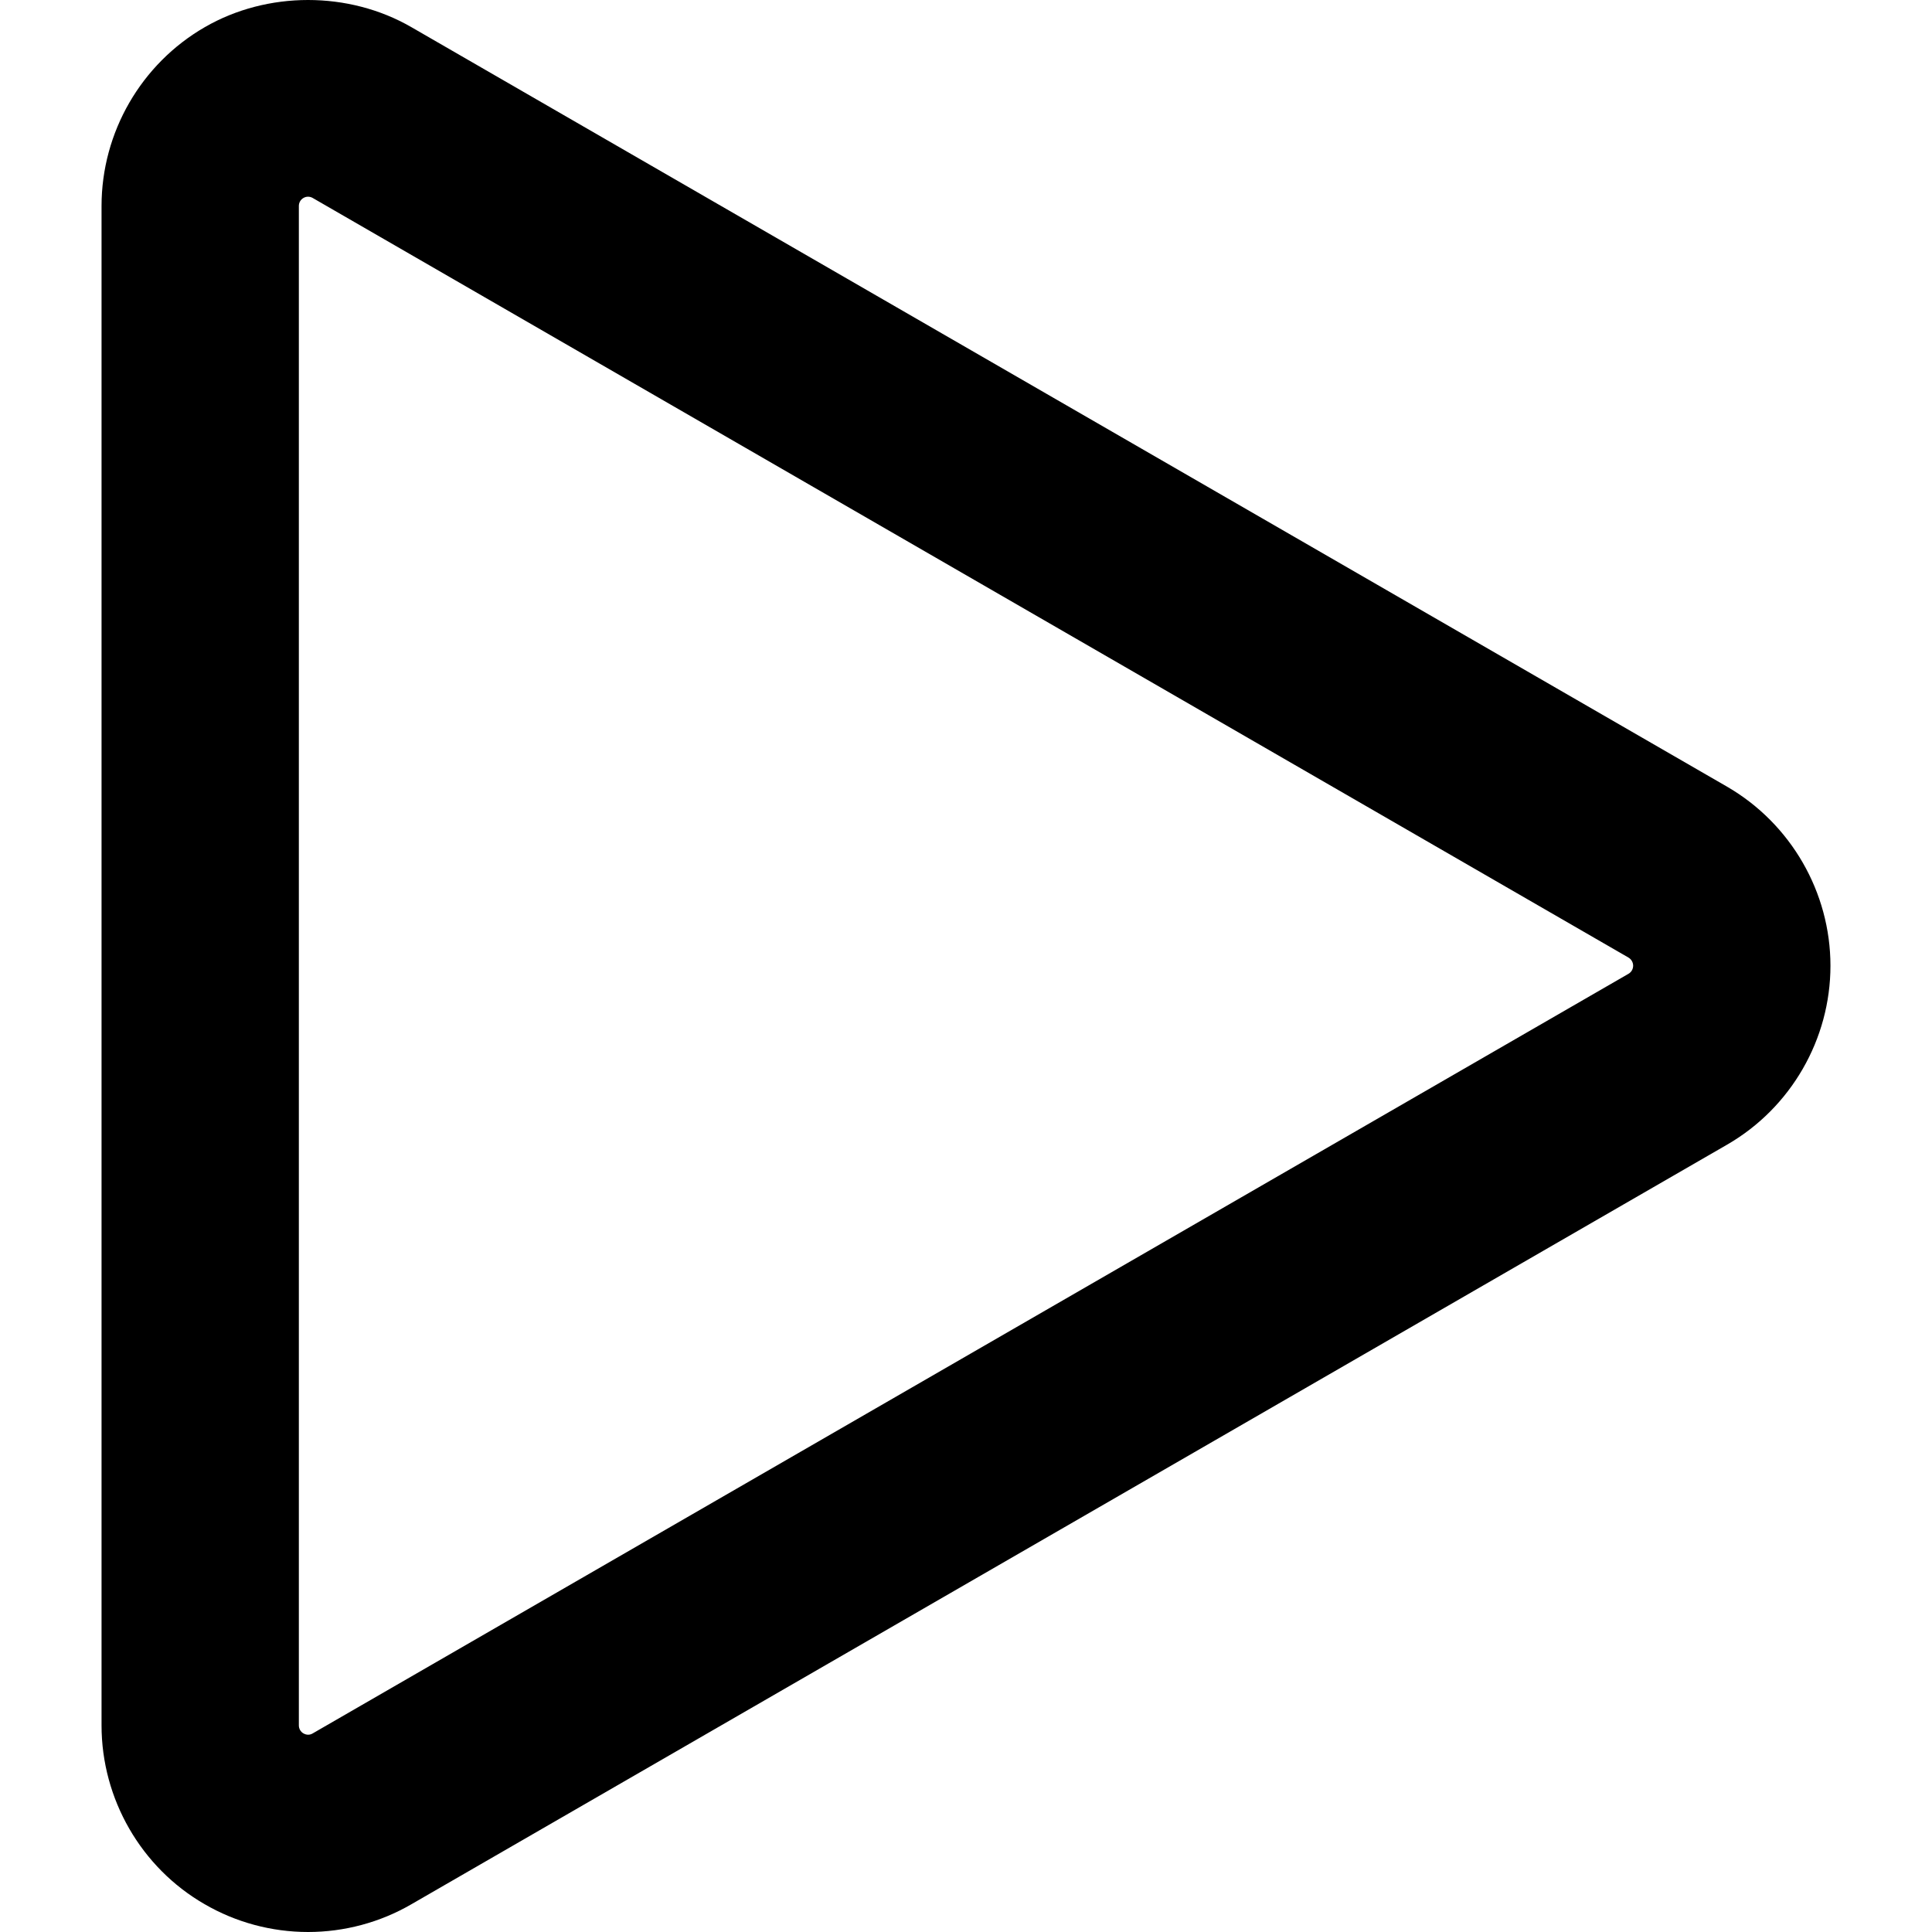
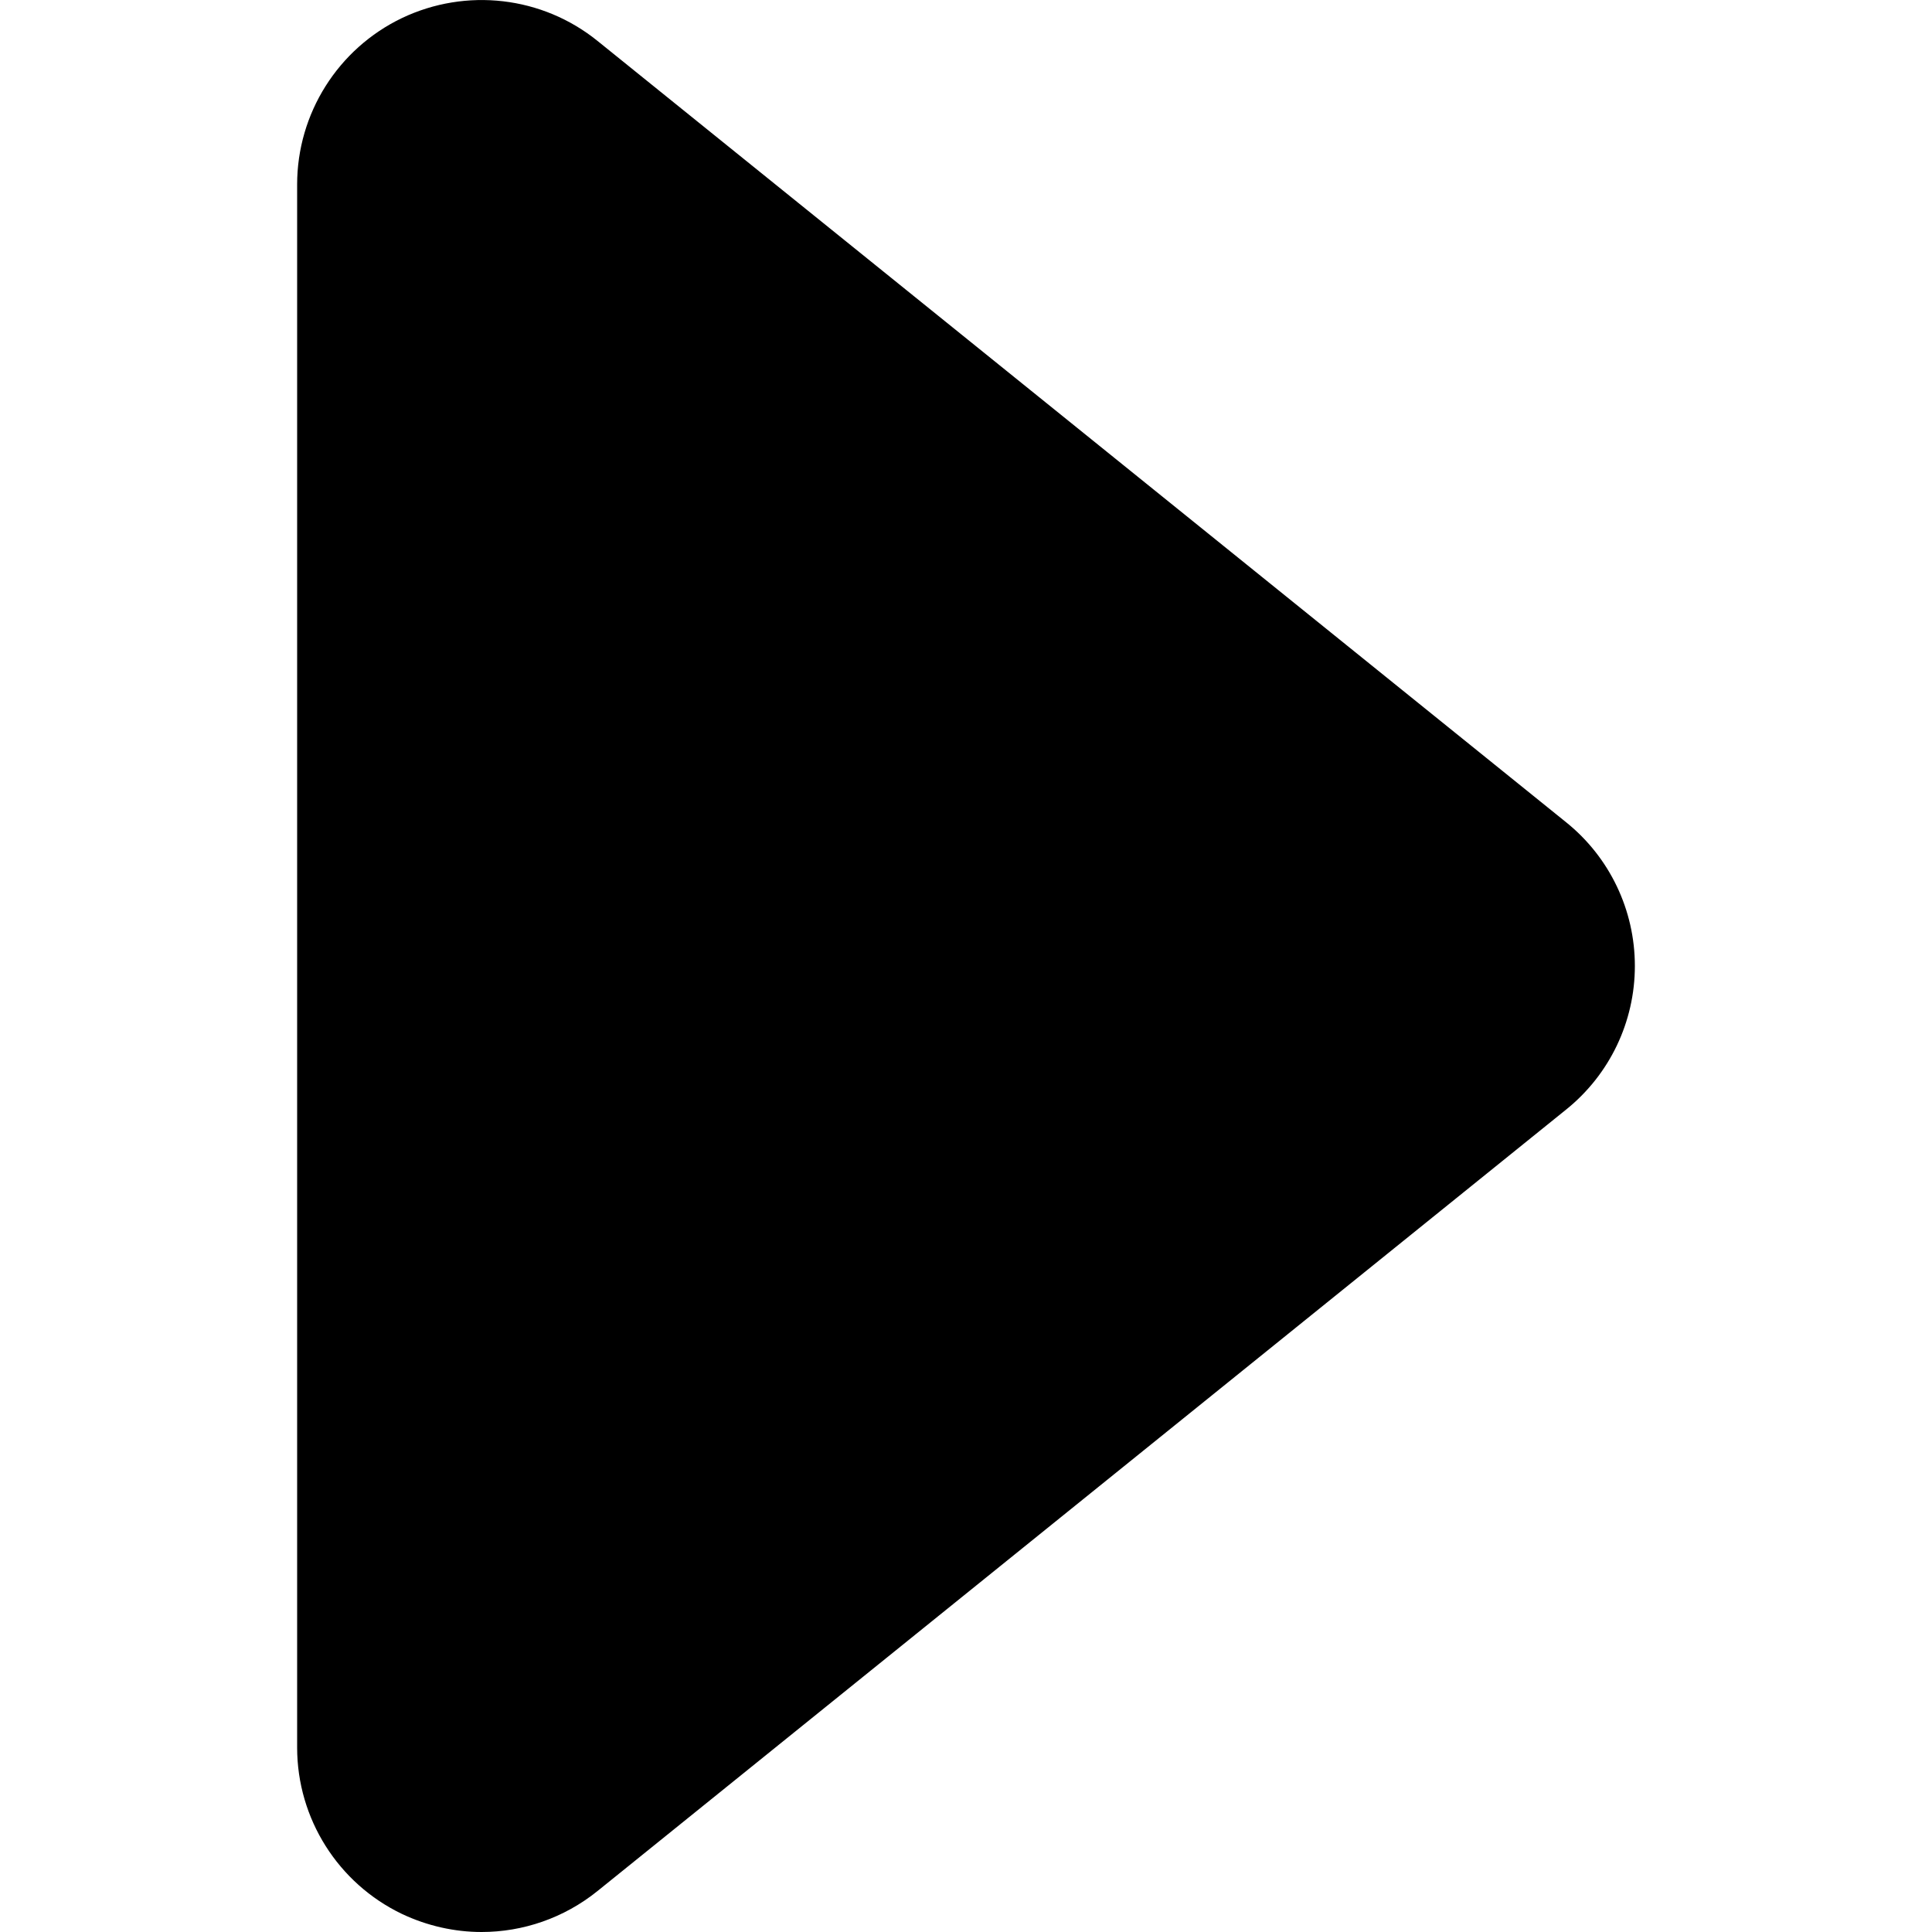
- <svg xmlns="http://www.w3.org/2000/svg" version="1.1" id="Capa_1" x="0px" y="0px" viewBox="0 0 58.752 58.752" style="enable-background:new 0 0 58.752 58.752;" xml:space="preserve">
+ <svg xmlns="http://www.w3.org/2000/svg" version="1.1" id="Capa_1" x="0px" y="0px" width="31.418px" height="31.418px" viewBox="0 0 31.418 31.418" style="enable-background:new 0 0 31.418 31.418;" xml:space="preserve">
  <g>
-     <path d="M52.524,23.925L12.507,0.824c-1.907-1.1-4.376-1.097-6.276,0C4.293,1.94,3.088,4.025,3.088,6.264v46.205   c0,2.24,1.204,4.325,3.131,5.435c0.953,0.555,2.042,0.848,3.149,0.848c1.104,0,2.192-0.292,3.141-0.843l40.017-23.103   c1.936-1.119,3.138-3.203,3.138-5.439C55.663,27.134,54.462,25.05,52.524,23.925z M49.524,29.612L9.504,52.716   c-0.082,0.047-0.18,0.052-0.279-0.005c-0.084-0.049-0.137-0.142-0.137-0.242V6.263c0-0.1,0.052-0.192,0.14-0.243   c0.042-0.025,0.09-0.038,0.139-0.038c0.051,0,0.099,0.013,0.142,0.038l40.01,23.098c0.089,0.052,0.145,0.147,0.145,0.249   C49.663,29.47,49.611,29.561,49.524,29.612z" />
+     <path d="M26.586,15.708c0,0.909-0.41,1.766-1.117,2.335L9.715,30.753c-0.544,0.438-1.211,0.665-1.884,0.665   c-0.439,0-0.882-0.099-1.293-0.293c-1.042-0.499-1.706-1.552-1.706-2.707V3c0-1.154,0.664-2.208,1.706-2.707   c1.043-0.496,2.279-0.354,3.178,0.372l15.755,12.709C26.176,13.942,26.586,14.8,26.586,15.708z" />
  </g>
  <g>
</g>
  <g>
</g>
  <g>
</g>
  <g>
</g>
  <g>
</g>
  <g>
</g>
  <g>
</g>
  <g>
</g>
  <g>
</g>
  <g>
</g>
  <g>
</g>
  <g>
</g>
  <g>
</g>
  <g>
</g>
  <g>
</g>
</svg>
